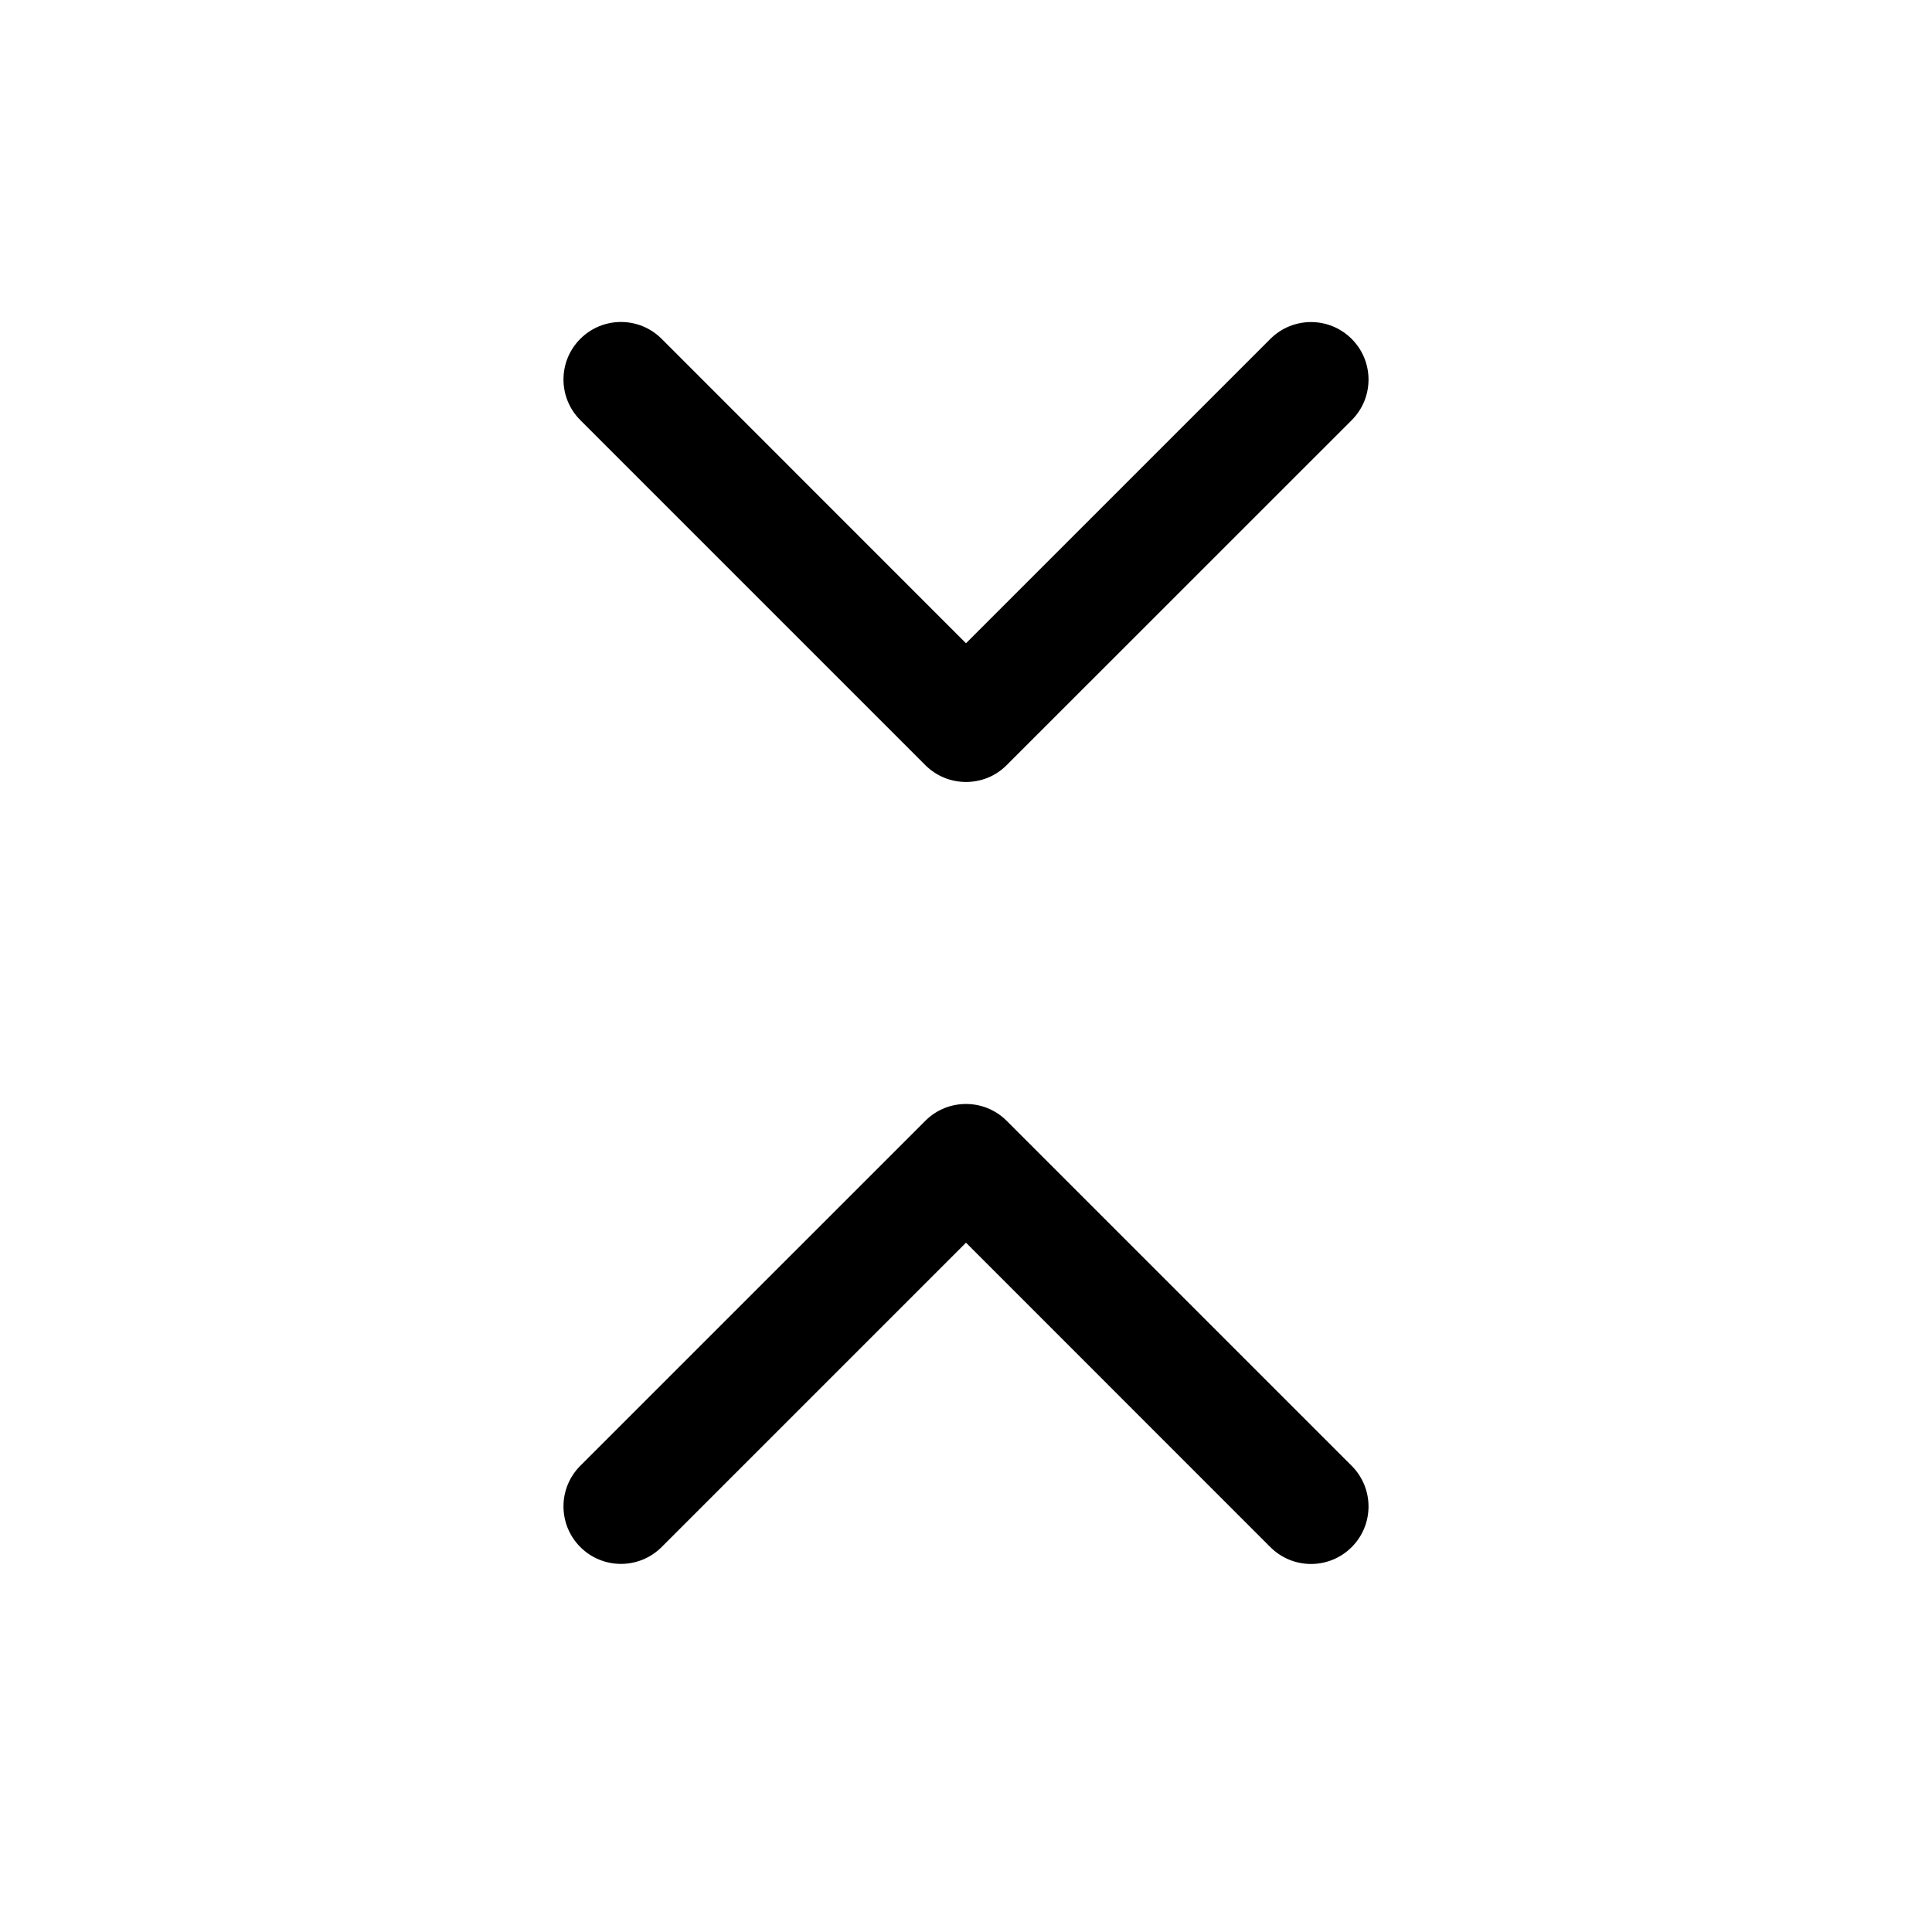
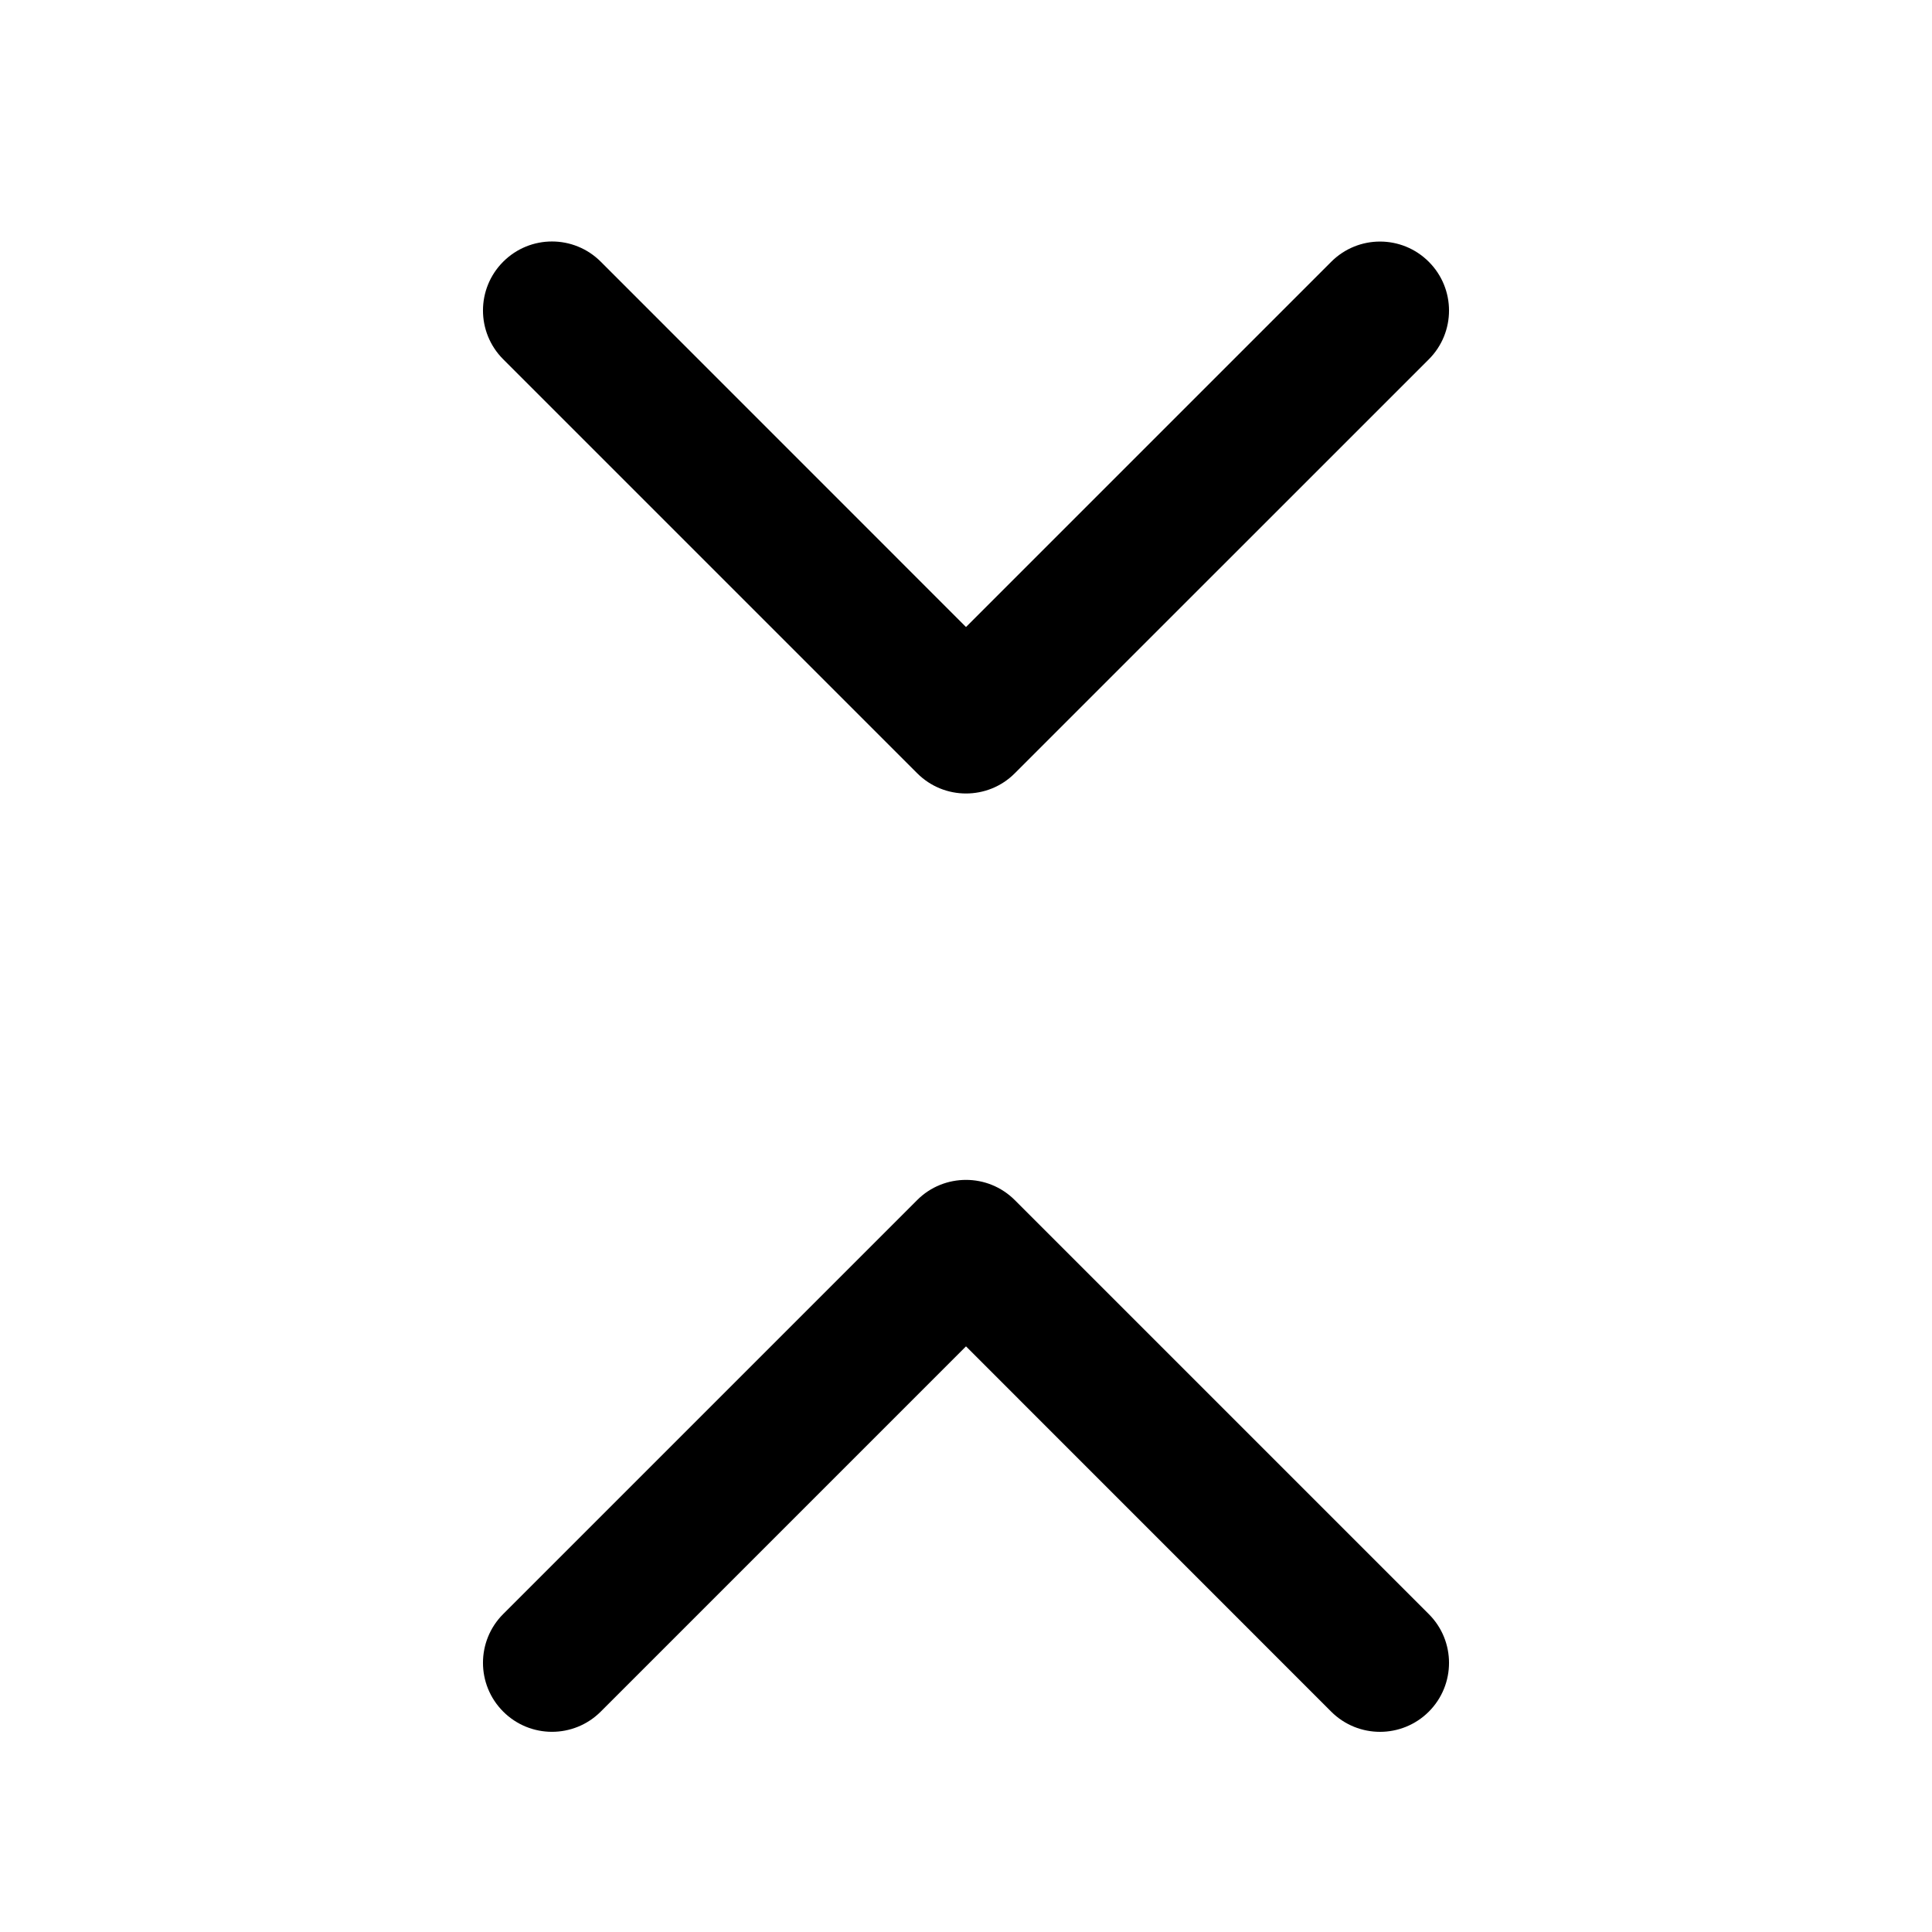
<svg xmlns="http://www.w3.org/2000/svg" width="24" height="24" viewBox="0 0 24 24" fill="none">
-   <path d="M12 13.714C12.183 13.714 12.366 13.784 12.505 13.923L16.791 18.209C17.07 18.488 17.07 18.94 16.791 19.219C16.512 19.498 16.06 19.498 15.781 19.219L12 15.437L8.219 19.218C7.94 19.497 7.488 19.497 7.209 19.218C6.93 18.939 6.93 18.487 7.209 18.208L11.495 13.923C11.634 13.783 11.817 13.714 12 13.714Z" fill="black" />
-   <path d="M12 9.714C11.817 9.714 11.634 9.644 11.495 9.505L7.209 5.219C6.93 4.94 6.93 4.488 7.209 4.209C7.488 3.93 7.94 3.93 8.219 4.209L12 7.991L15.781 4.21C16.06 3.931 16.512 3.931 16.791 4.21C17.07 4.489 17.07 4.941 16.791 5.22L12.505 9.505C12.366 9.645 12.183 9.714 12 9.714Z" fill="black" />
+   <path d="M12 14.657C12.22 14.657 12.439 14.741 12.606 14.908L17.749 20.051C18.084 20.385 18.084 20.928 17.749 21.263C17.414 21.597 16.872 21.597 16.537 21.263L12 16.725L7.463 21.262C7.128 21.597 6.586 21.597 6.251 21.262C5.916 20.927 5.916 20.385 6.251 20.05L11.394 14.907C11.561 14.74 11.781 14.657 12 14.657Z" fill="black" />
+   <path d="M12 9.857C11.78 9.857 11.561 9.773 11.394 9.606L6.251 4.463C5.916 4.128 5.916 3.586 6.251 3.251C6.586 2.916 7.128 2.916 7.463 3.251L12 7.789L16.537 3.252C16.872 2.917 17.414 2.917 17.749 3.252C18.084 3.587 18.084 4.129 17.749 4.464L12.606 9.606C12.439 9.774 12.219 9.857 12 9.857Z" fill="black" />
</svg>
